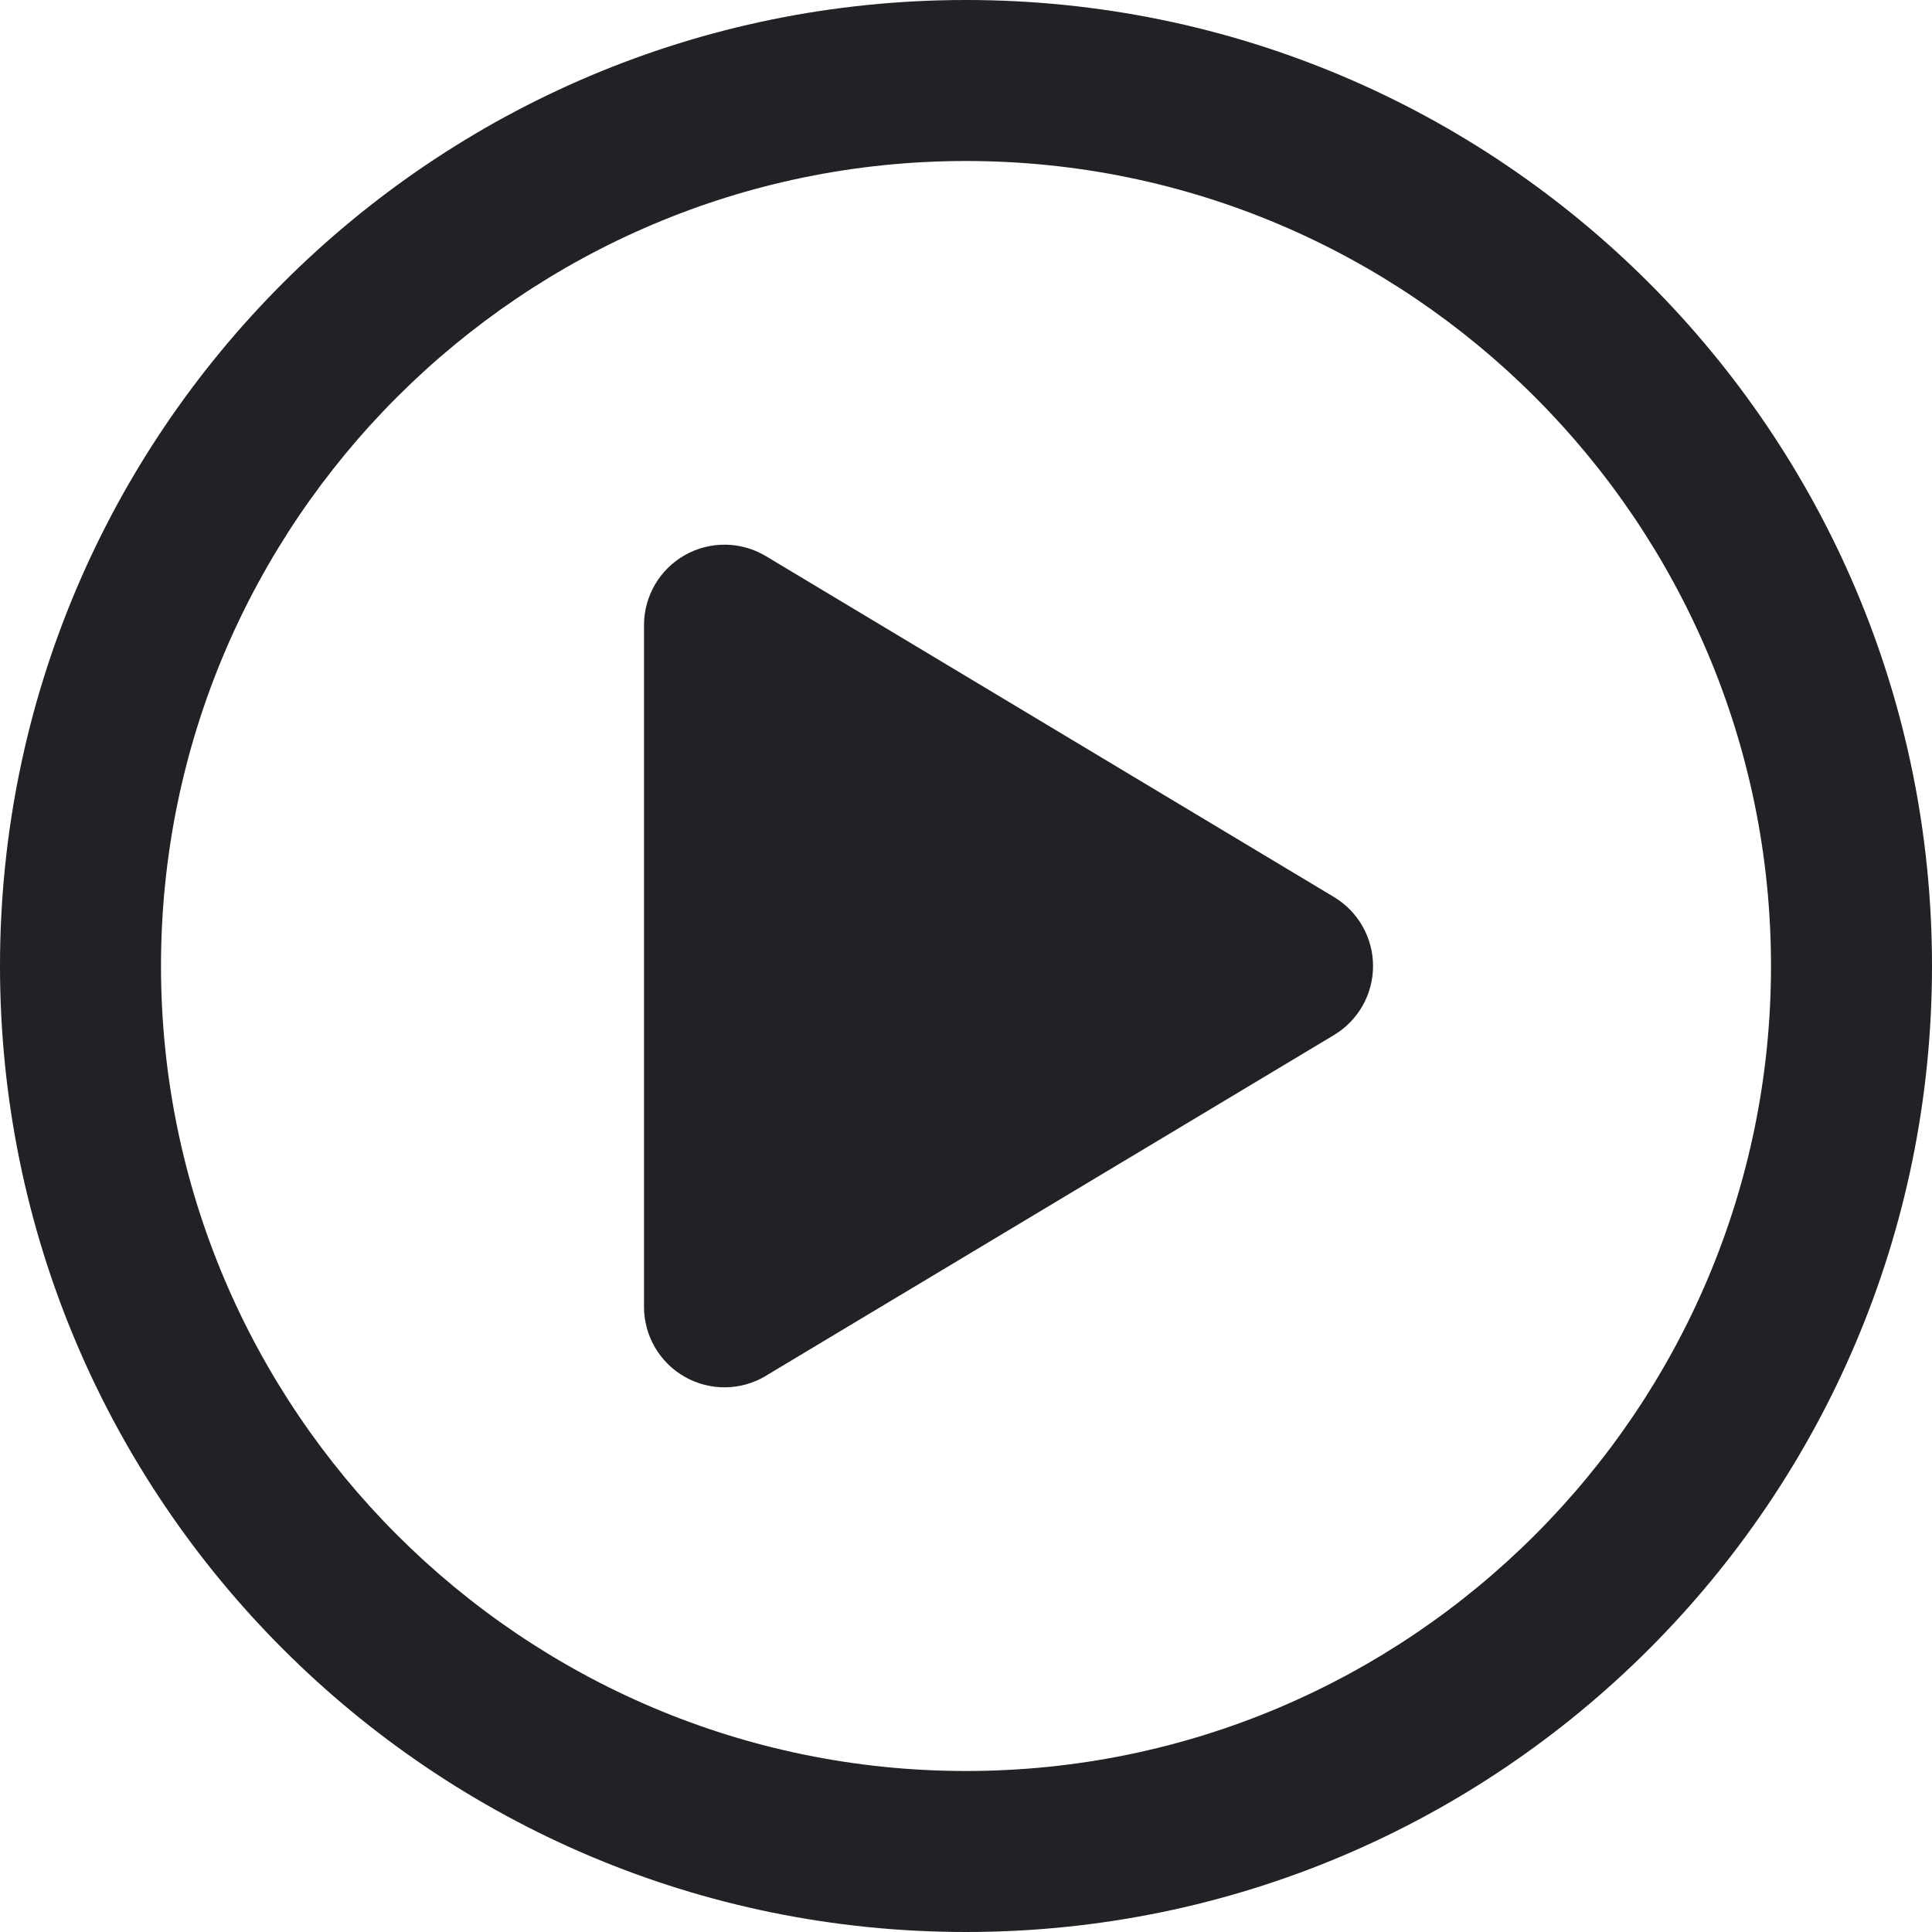
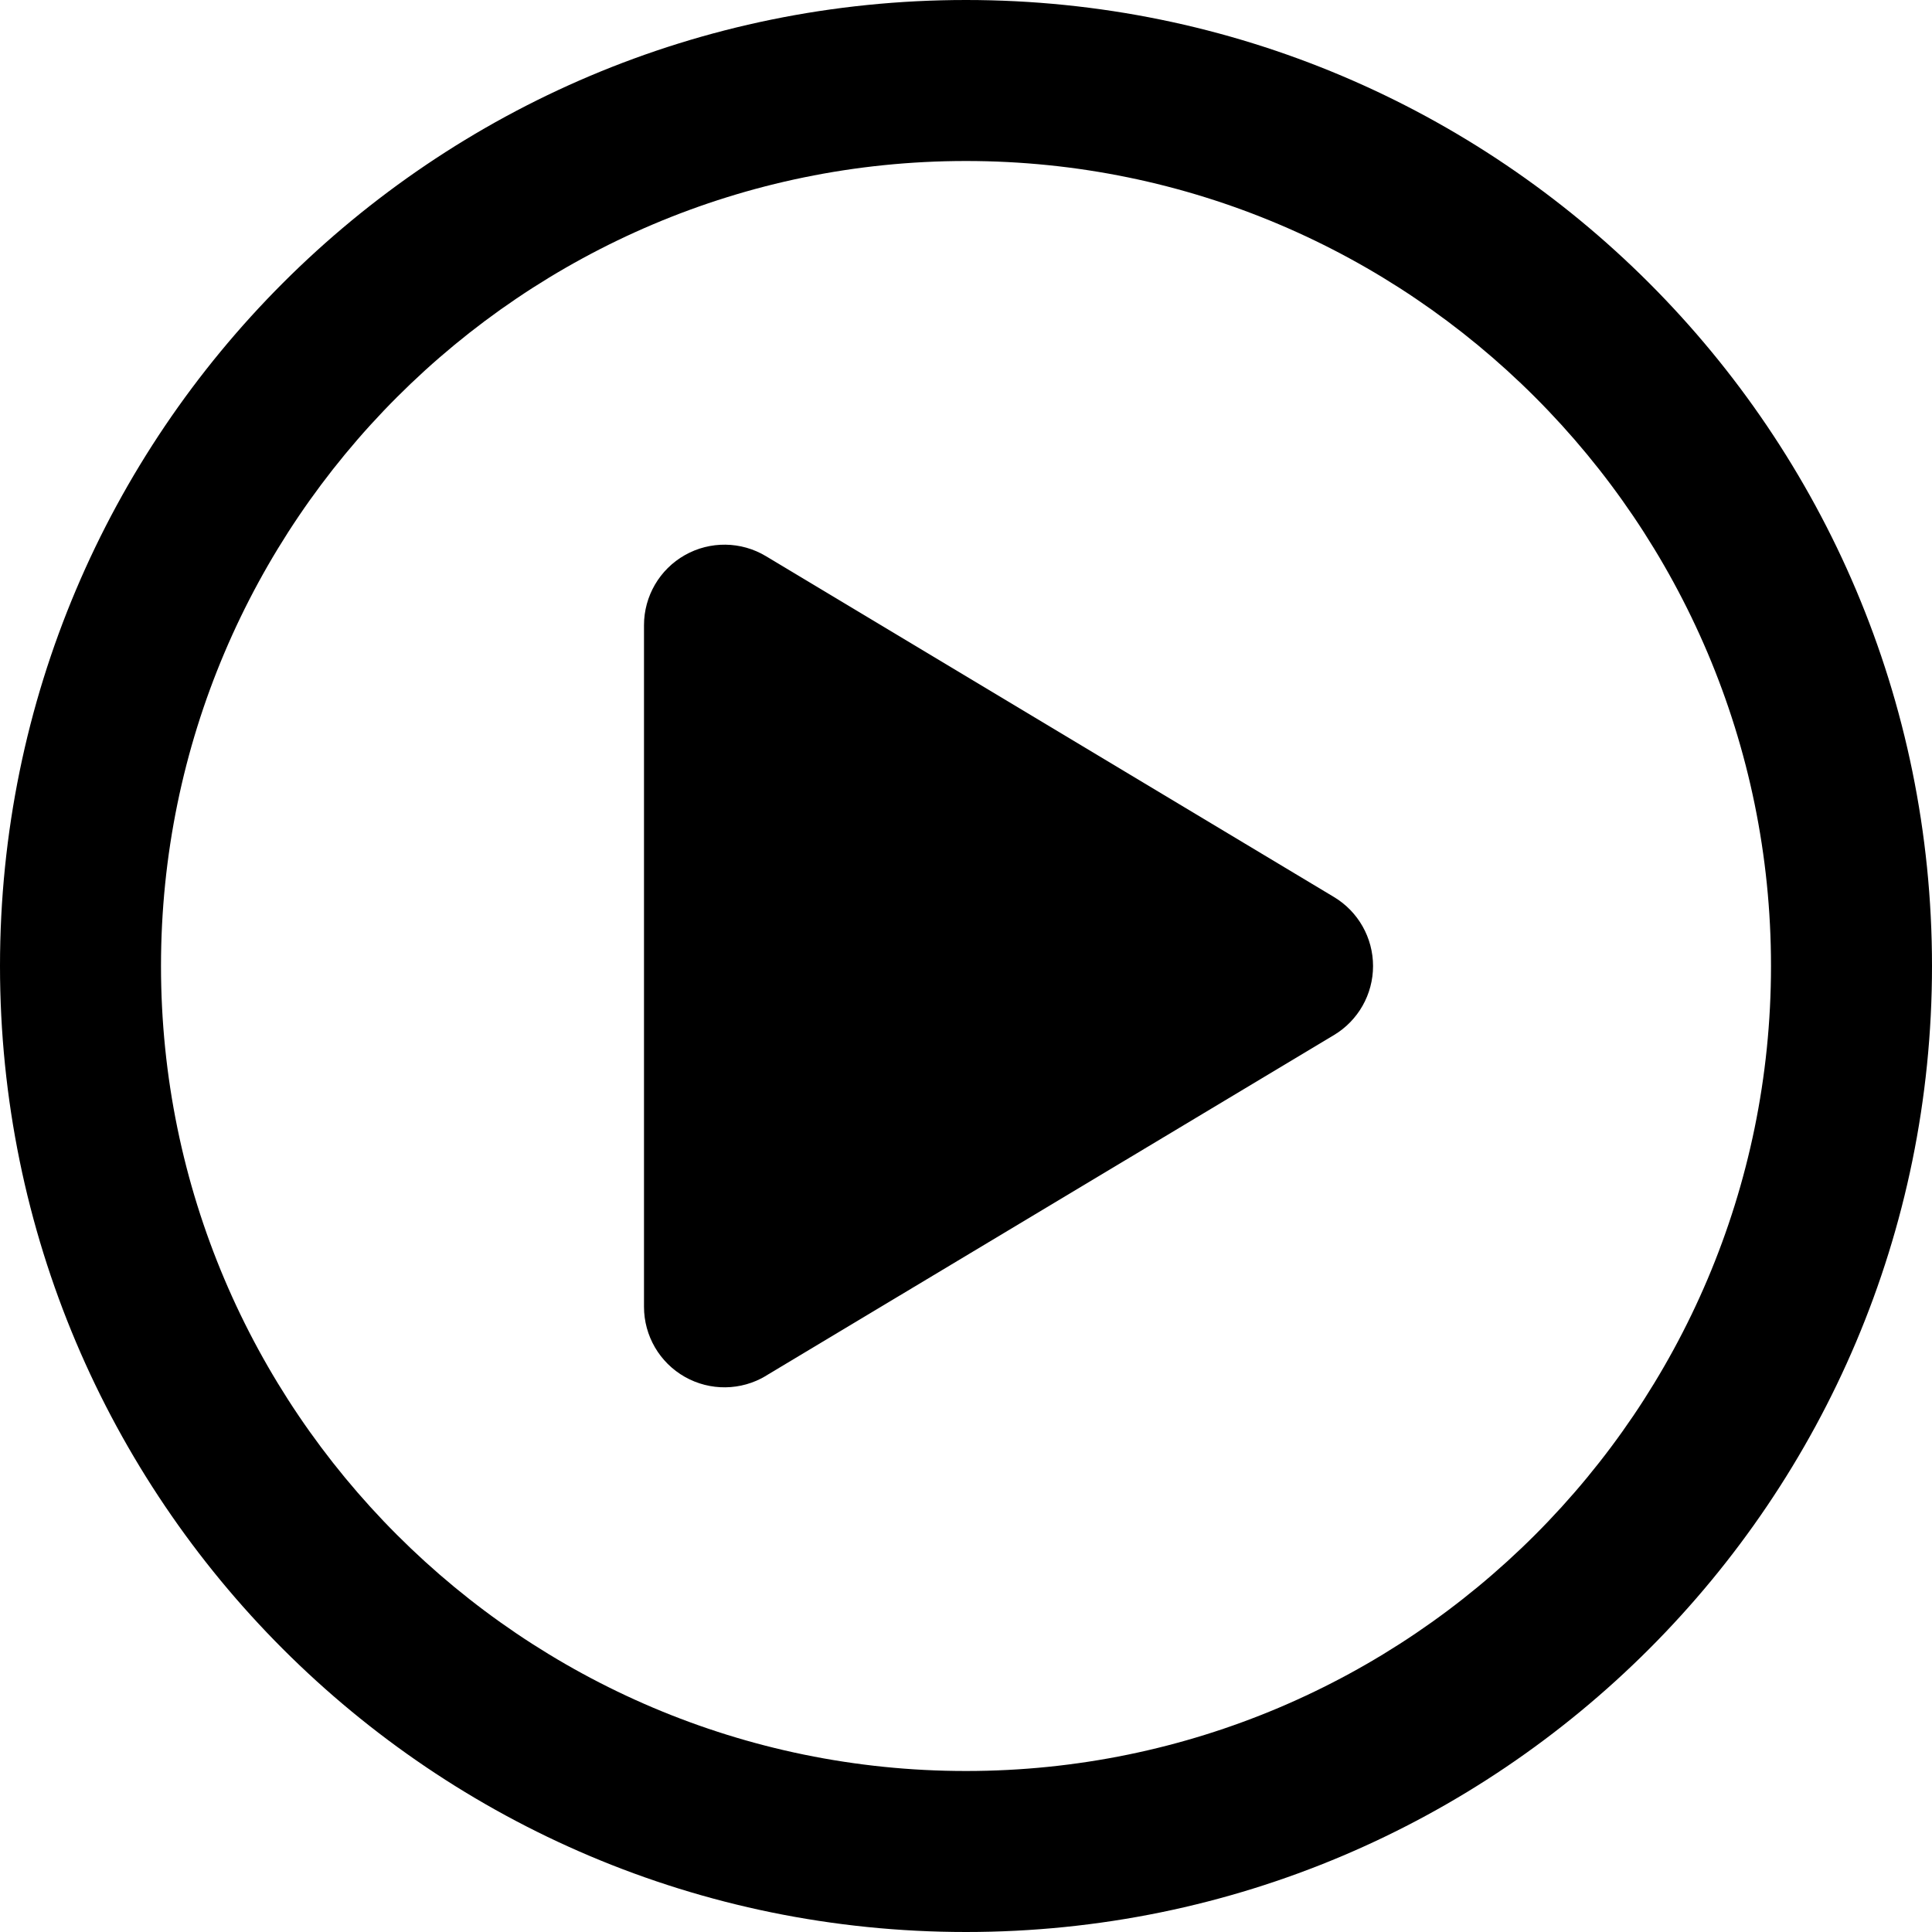
<svg xmlns="http://www.w3.org/2000/svg" width="24" height="24" viewBox="0 0 24 24">
-   <path fill="#212126" d="M9.515 17.09l7.056-4.232a1 1 0 0 0 0-1.715L9.515 6.909A1 1 0 0 0 8 7.766v8.468a1 1 0 0 0 1.515.857M12 0C5.373 0 0 5.373 0 12s5.373 12 12 12 12-5.373 12-12S18.627 0 12 0m0 2c5.514 0 10 4.486 10 10s-4.486 10-10 10C6.487 22 2 17.514 2 12S6.487 2 12 2" />
+   <path d="M9.515 17.09l7.056-4.232a1 1 0 0 0 0-1.715L9.515 6.909A1 1 0 0 0 8 7.766v8.468a1 1 0 0 0 1.515.857M12 0C5.373 0 0 5.373 0 12s5.373 12 12 12 12-5.373 12-12S18.627 0 12 0m0 2c5.514 0 10 4.486 10 10s-4.486 10-10 10C6.487 22 2 17.514 2 12S6.487 2 12 2" />
</svg>
